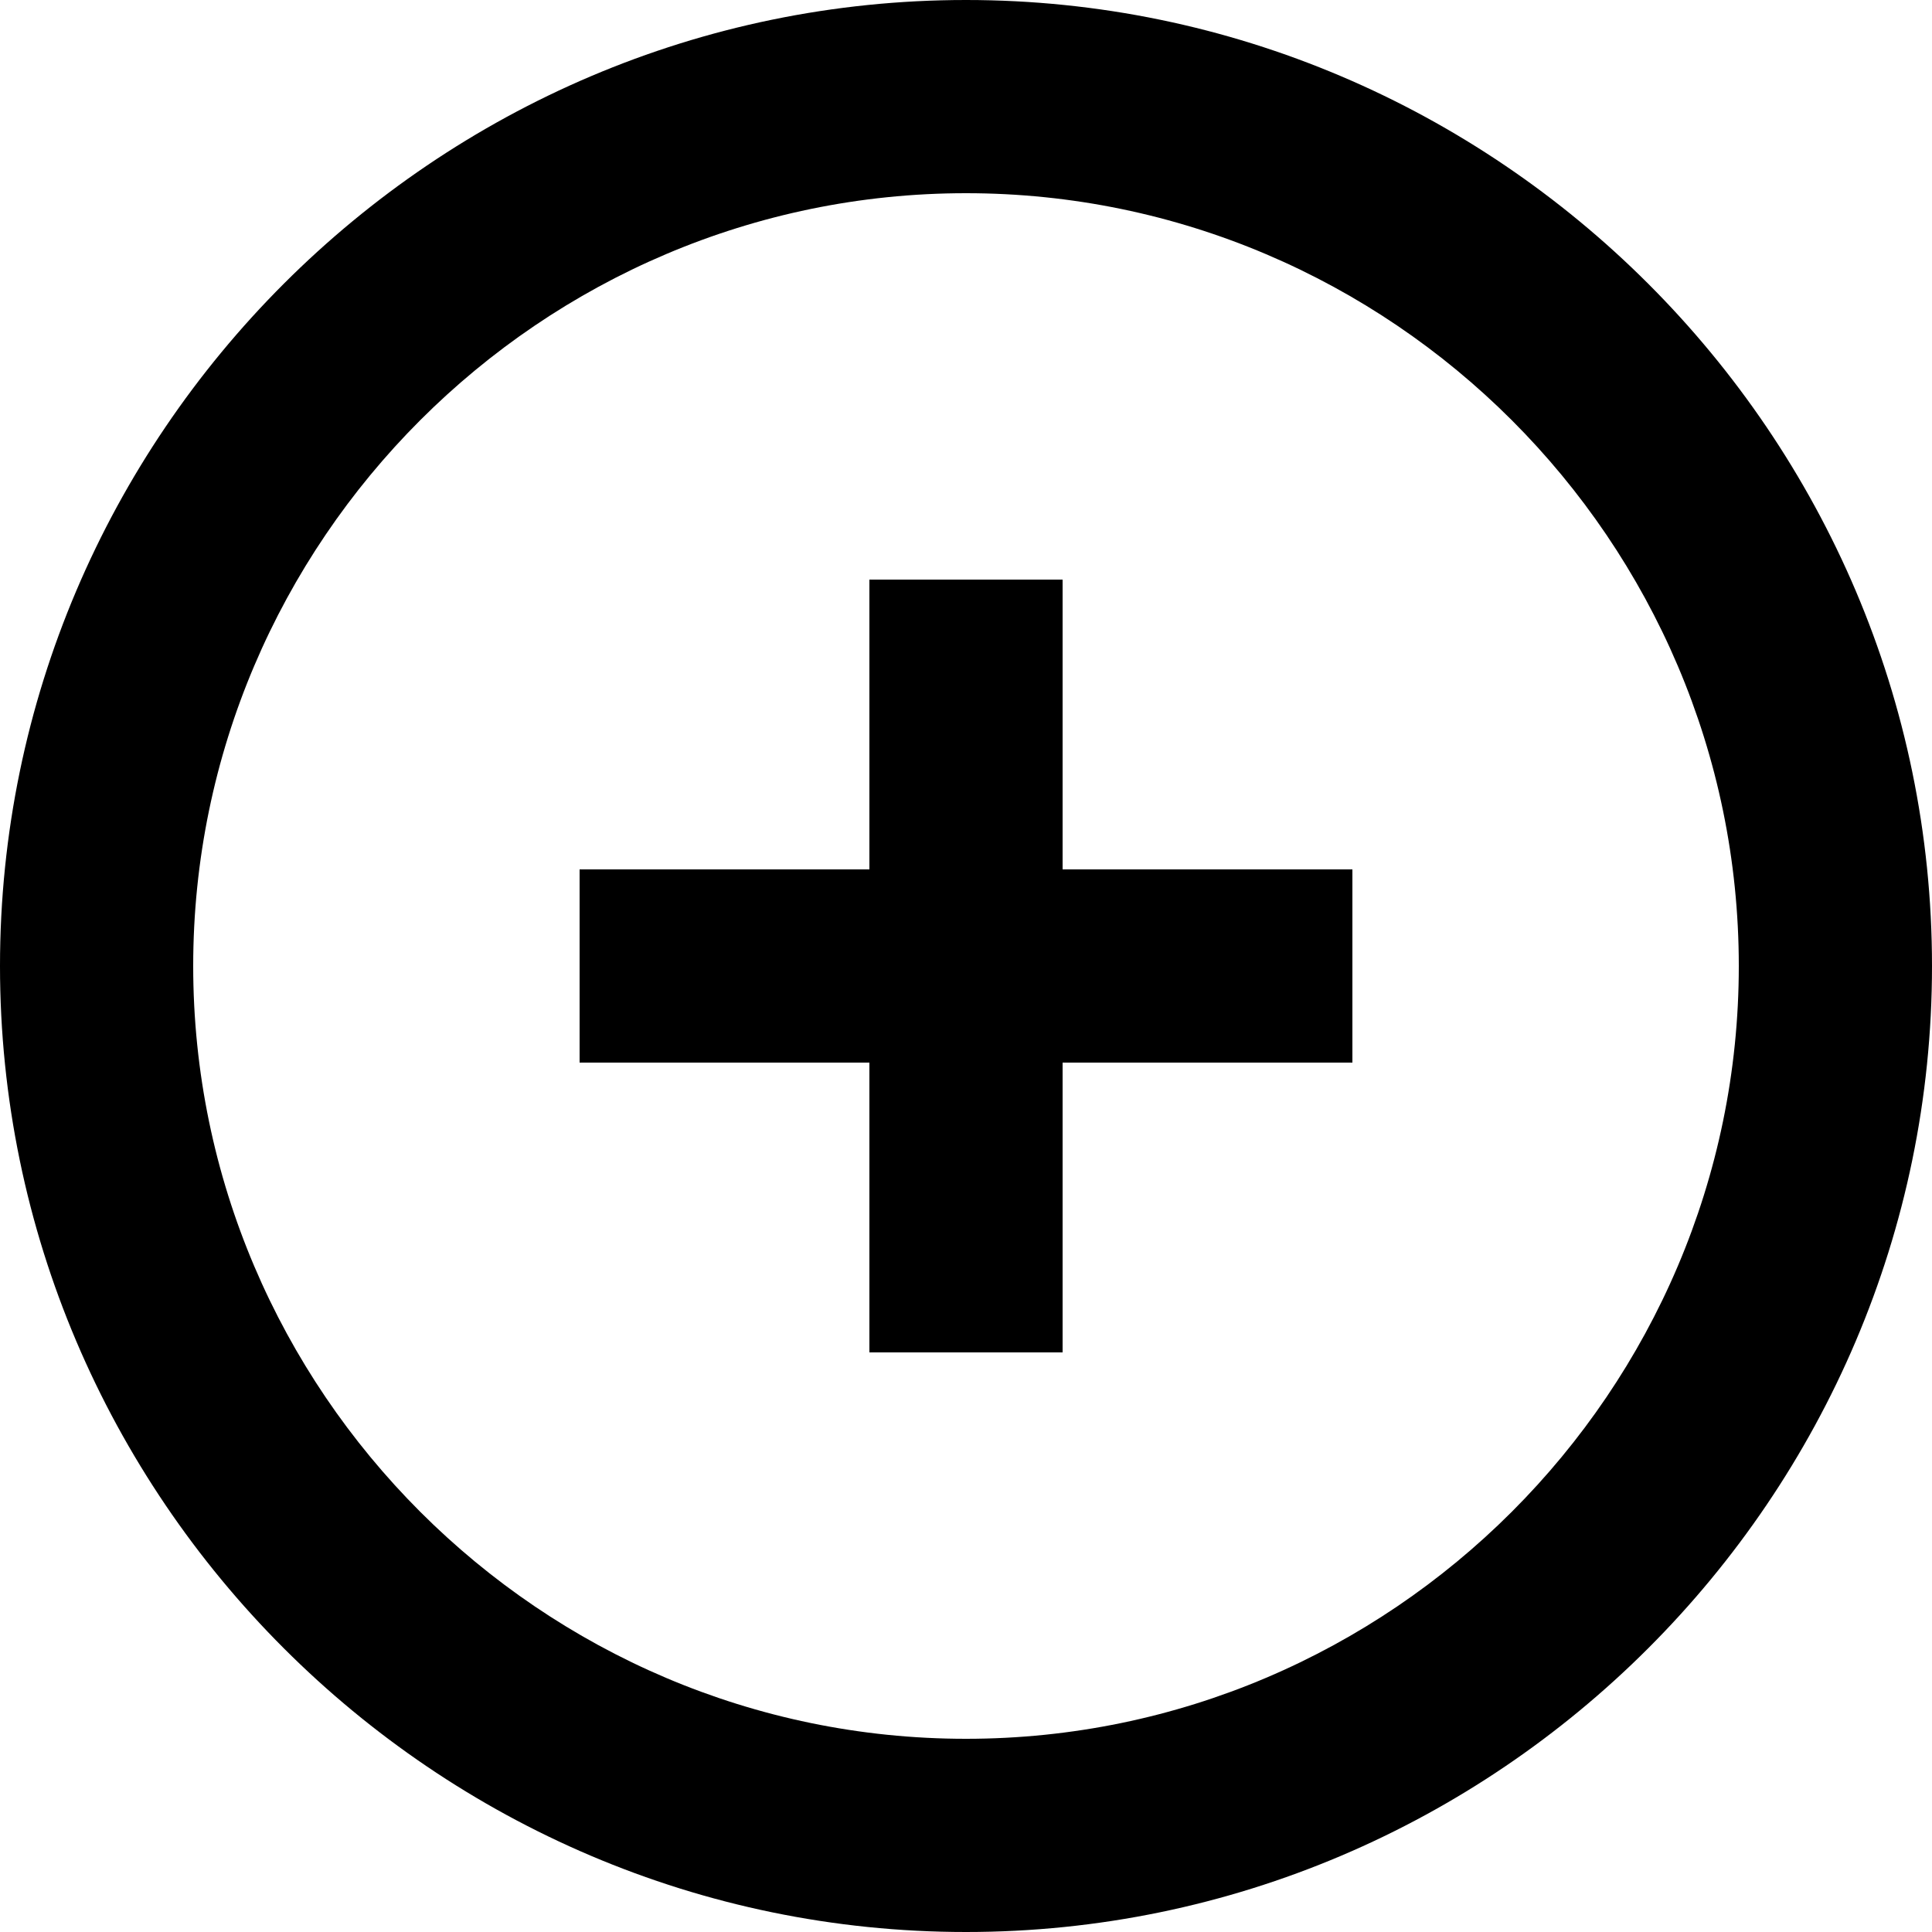
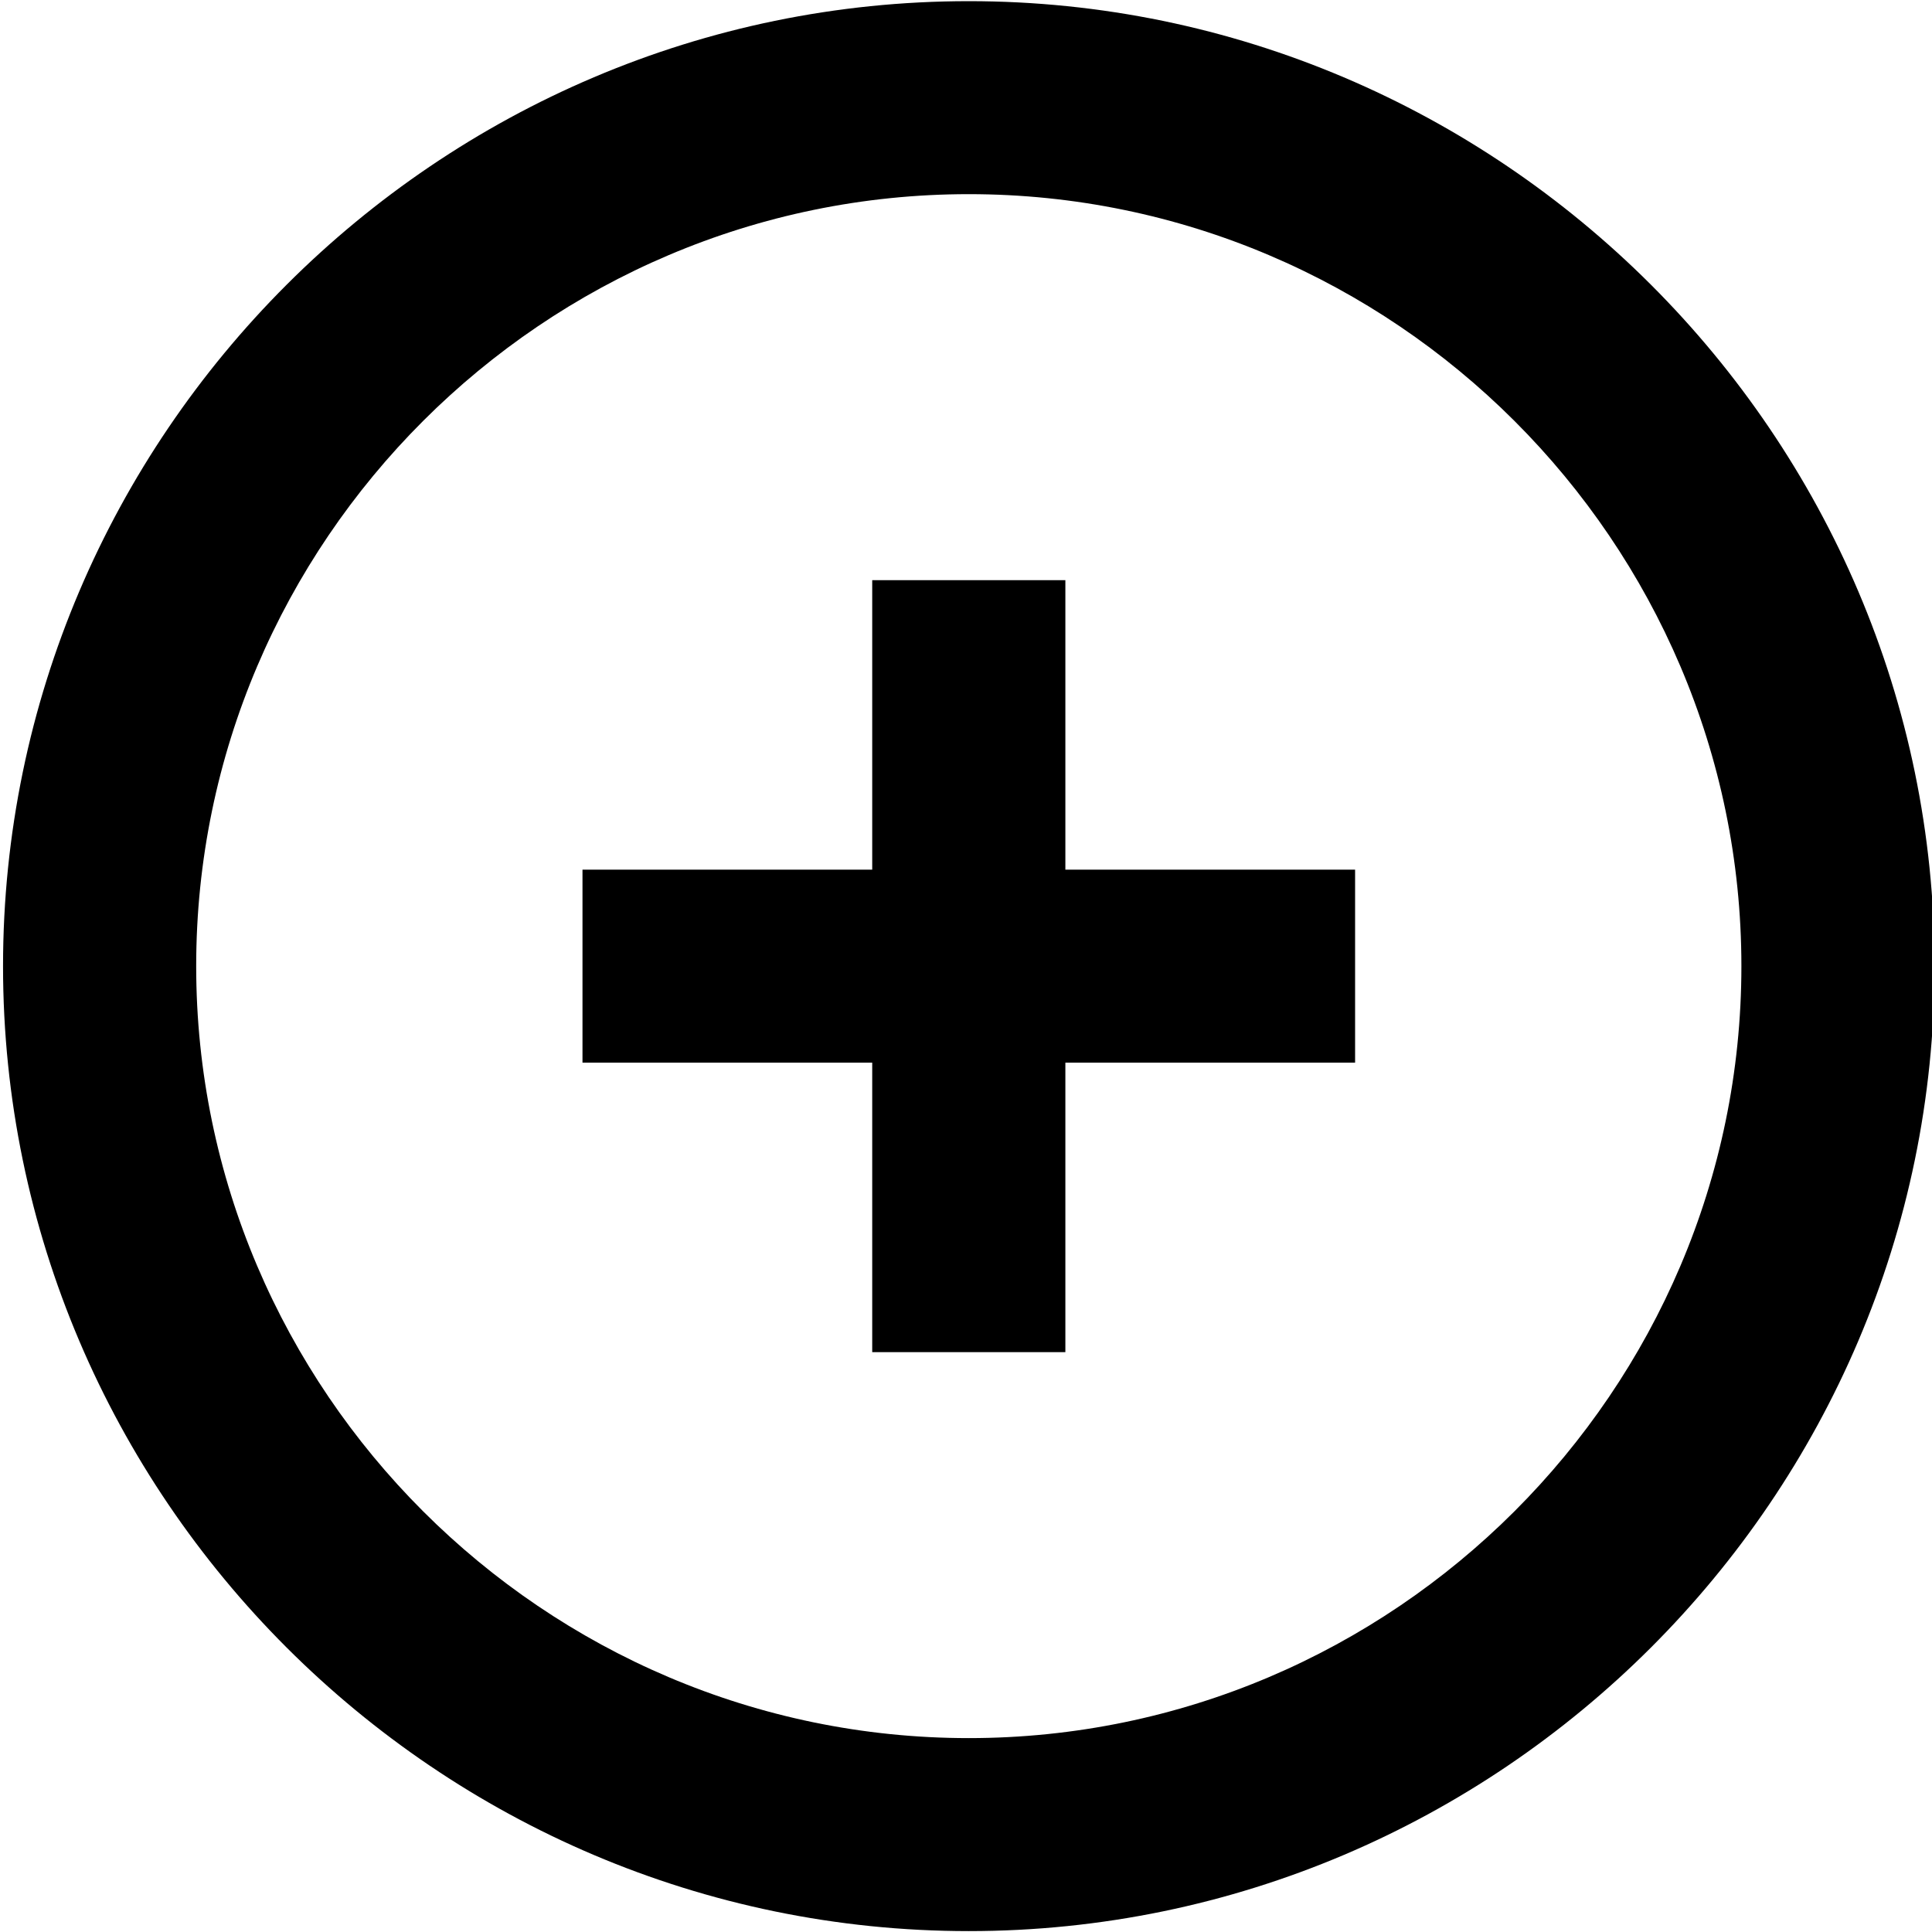
- <svg xmlns="http://www.w3.org/2000/svg" version="1.1" id="Capa_1" x="0px" y="0px" width="510px" height="510px" viewBox="0 0 510 510" style="enable-background:new 0 0 510 510;" xml:space="preserve">
-   <g>
+ <svg xmlns="http://www.w3.org/2000/svg" version="1.1" id="Capa_1" x="0px" y="0px" width="25" height="25" viewBox="0 0 25 25" xml:space="preserve">
+   <defs id="defs10" />
+   <g id="g5" transform="matrix(0.04900717,0,0,0.04896726,0.03929388,0.01504894)">
    <g id="unknown-3">
-       <path d="M280.5,153h-51v76.5H153v51h76.5V357h51v-76.5H357v-51h-76.5V153z M255,0C114.75,0,0,114.75,0,255s114.75,255,255,255    s255-114.75,255-255S395.25,0,255,0z M255,459c-112.2,0-204-91.8-204-204S142.8,51,255,51s204,91.8,204,204S367.2,459,255,459z" />
+       <path d="m 280.5,153 h -51 v 76.5 H 153 v 51 h 76.5 V 357 h 51 V 280.5 H 357 v -51 H 280.5 Z M 255,0 C 114.75,0 0,114.75 0,255 0,395.25 114.75,510 255,510 395.25,510 510,395.25 510,255 510,114.75 395.25,0 255,0 Z m 0,459 C 142.8,459 51,367.2 51,255 51,142.8 142.8,51 255,51 c 112.2,0 204,91.8 204,204 0,112.2 -91.8,204 -204,204 z" id="path2" />
    </g>
  </g>
</svg>
